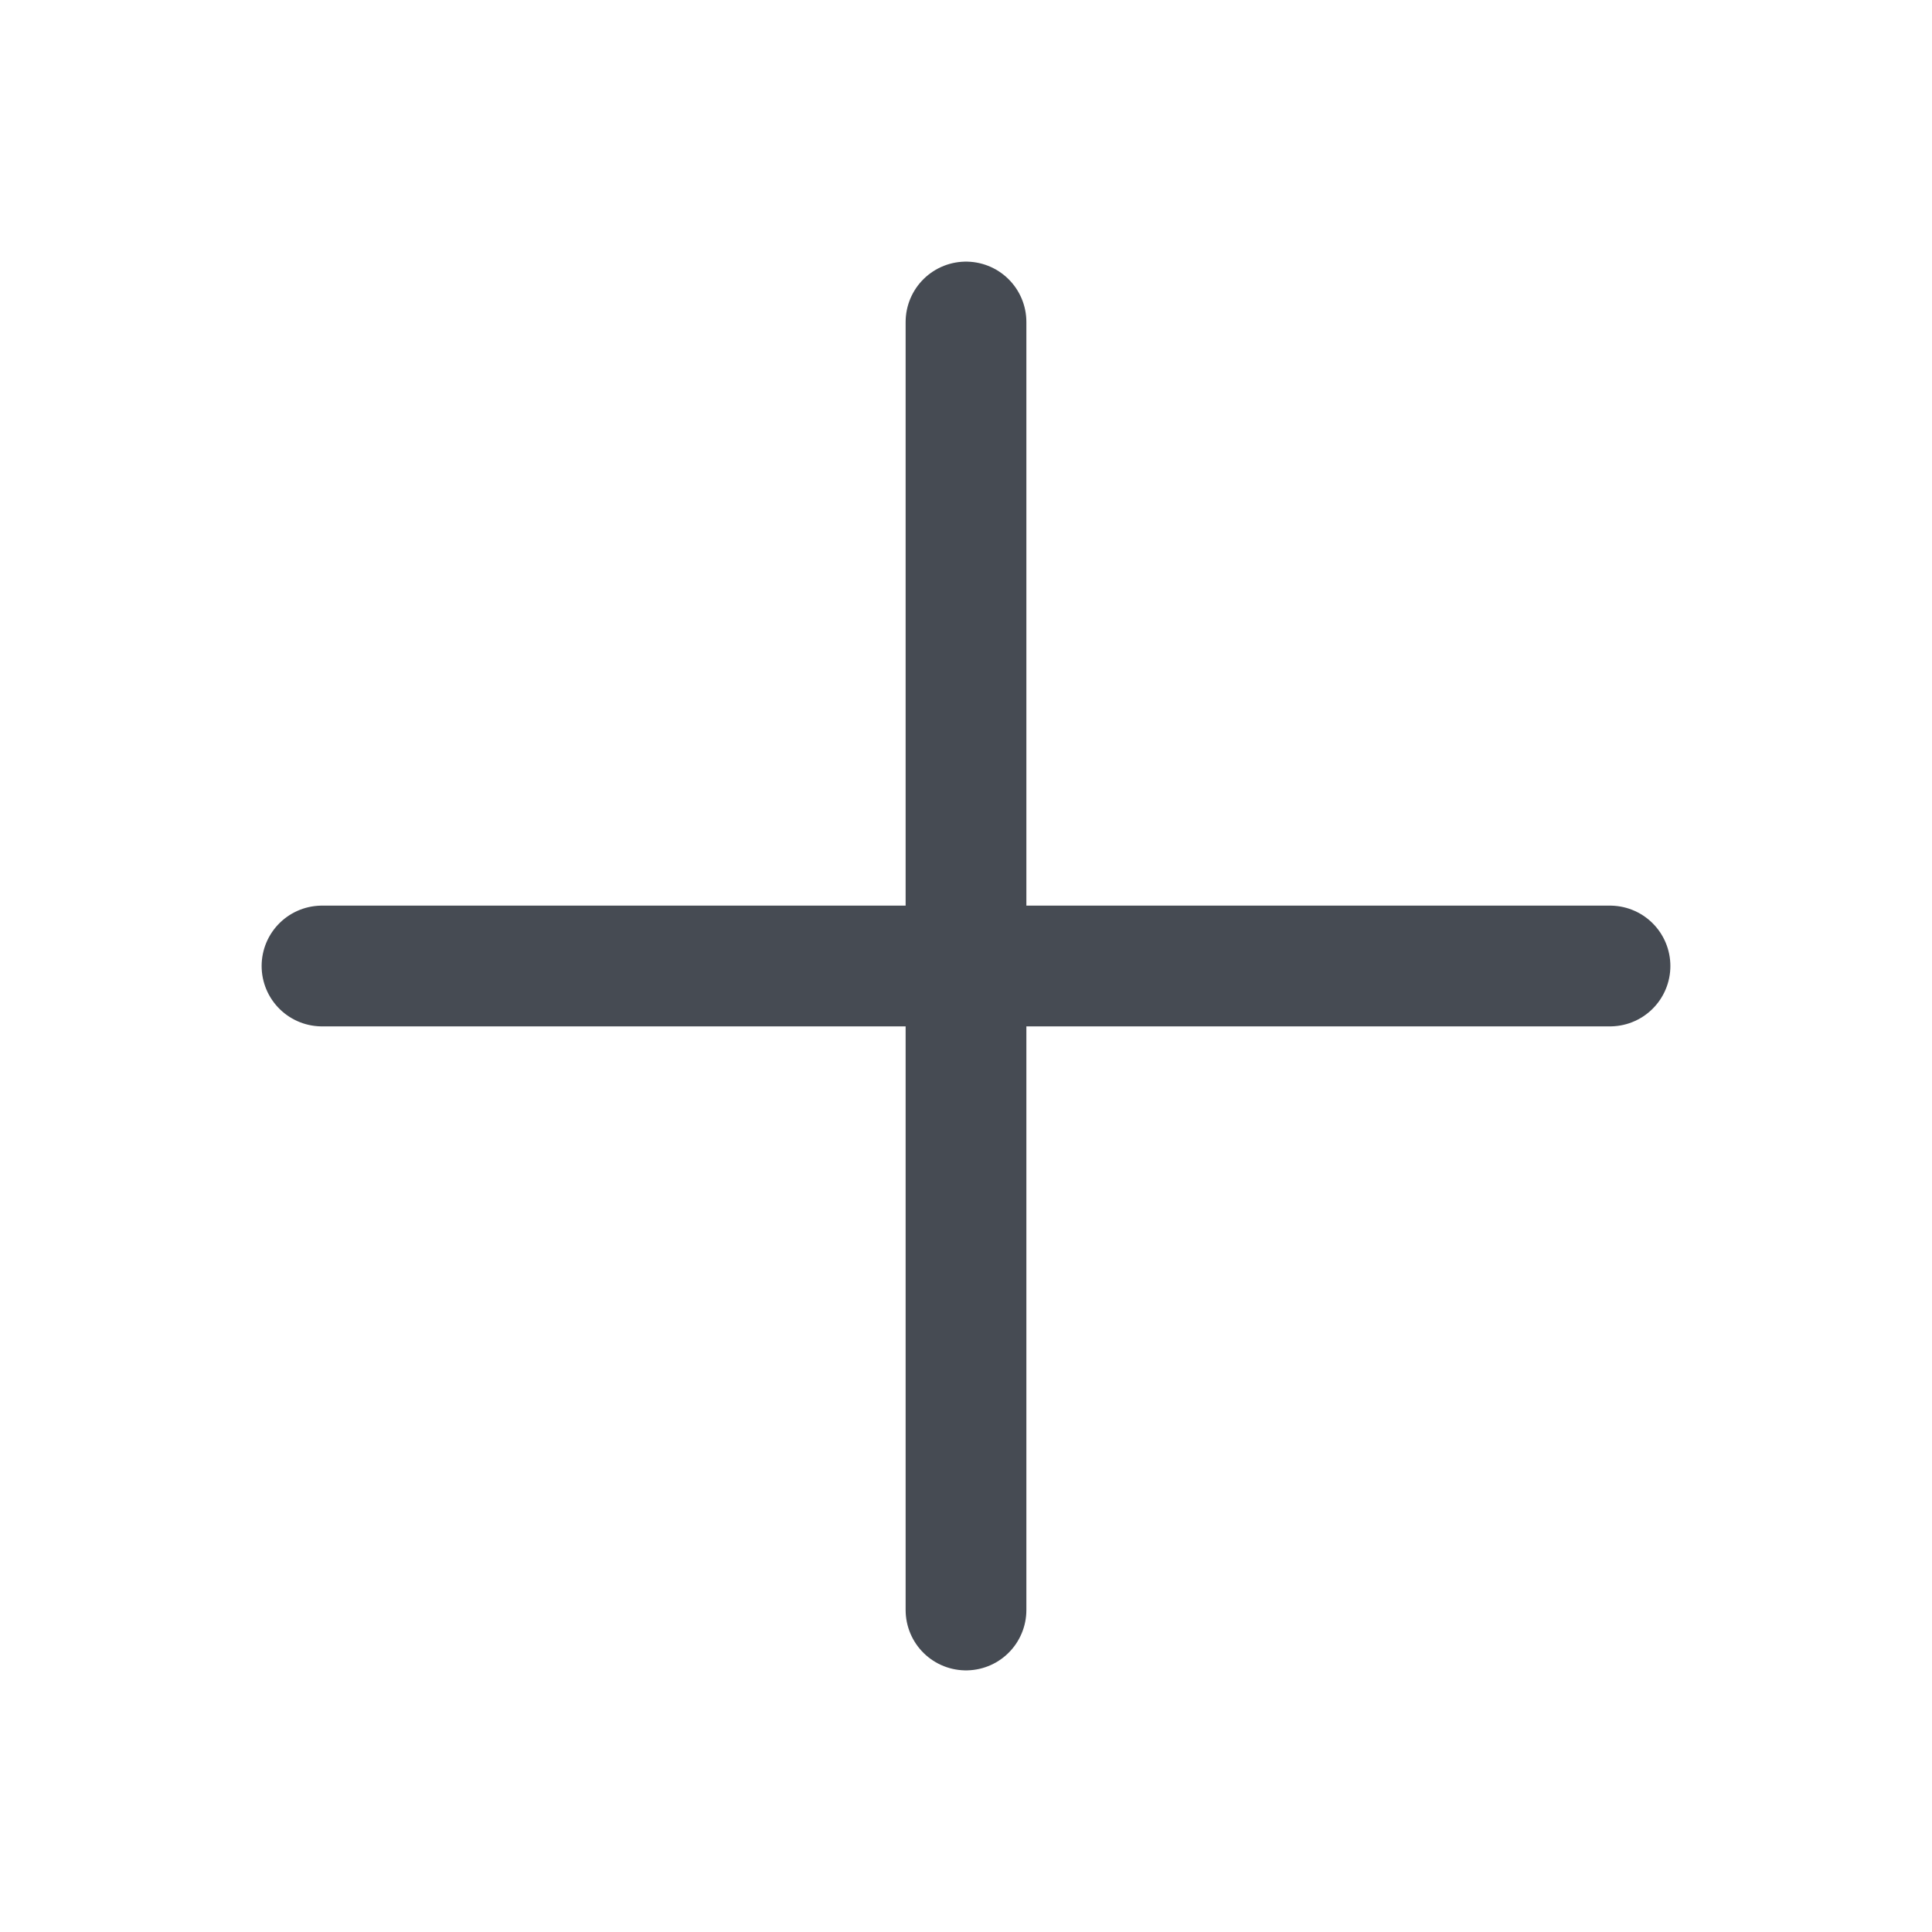
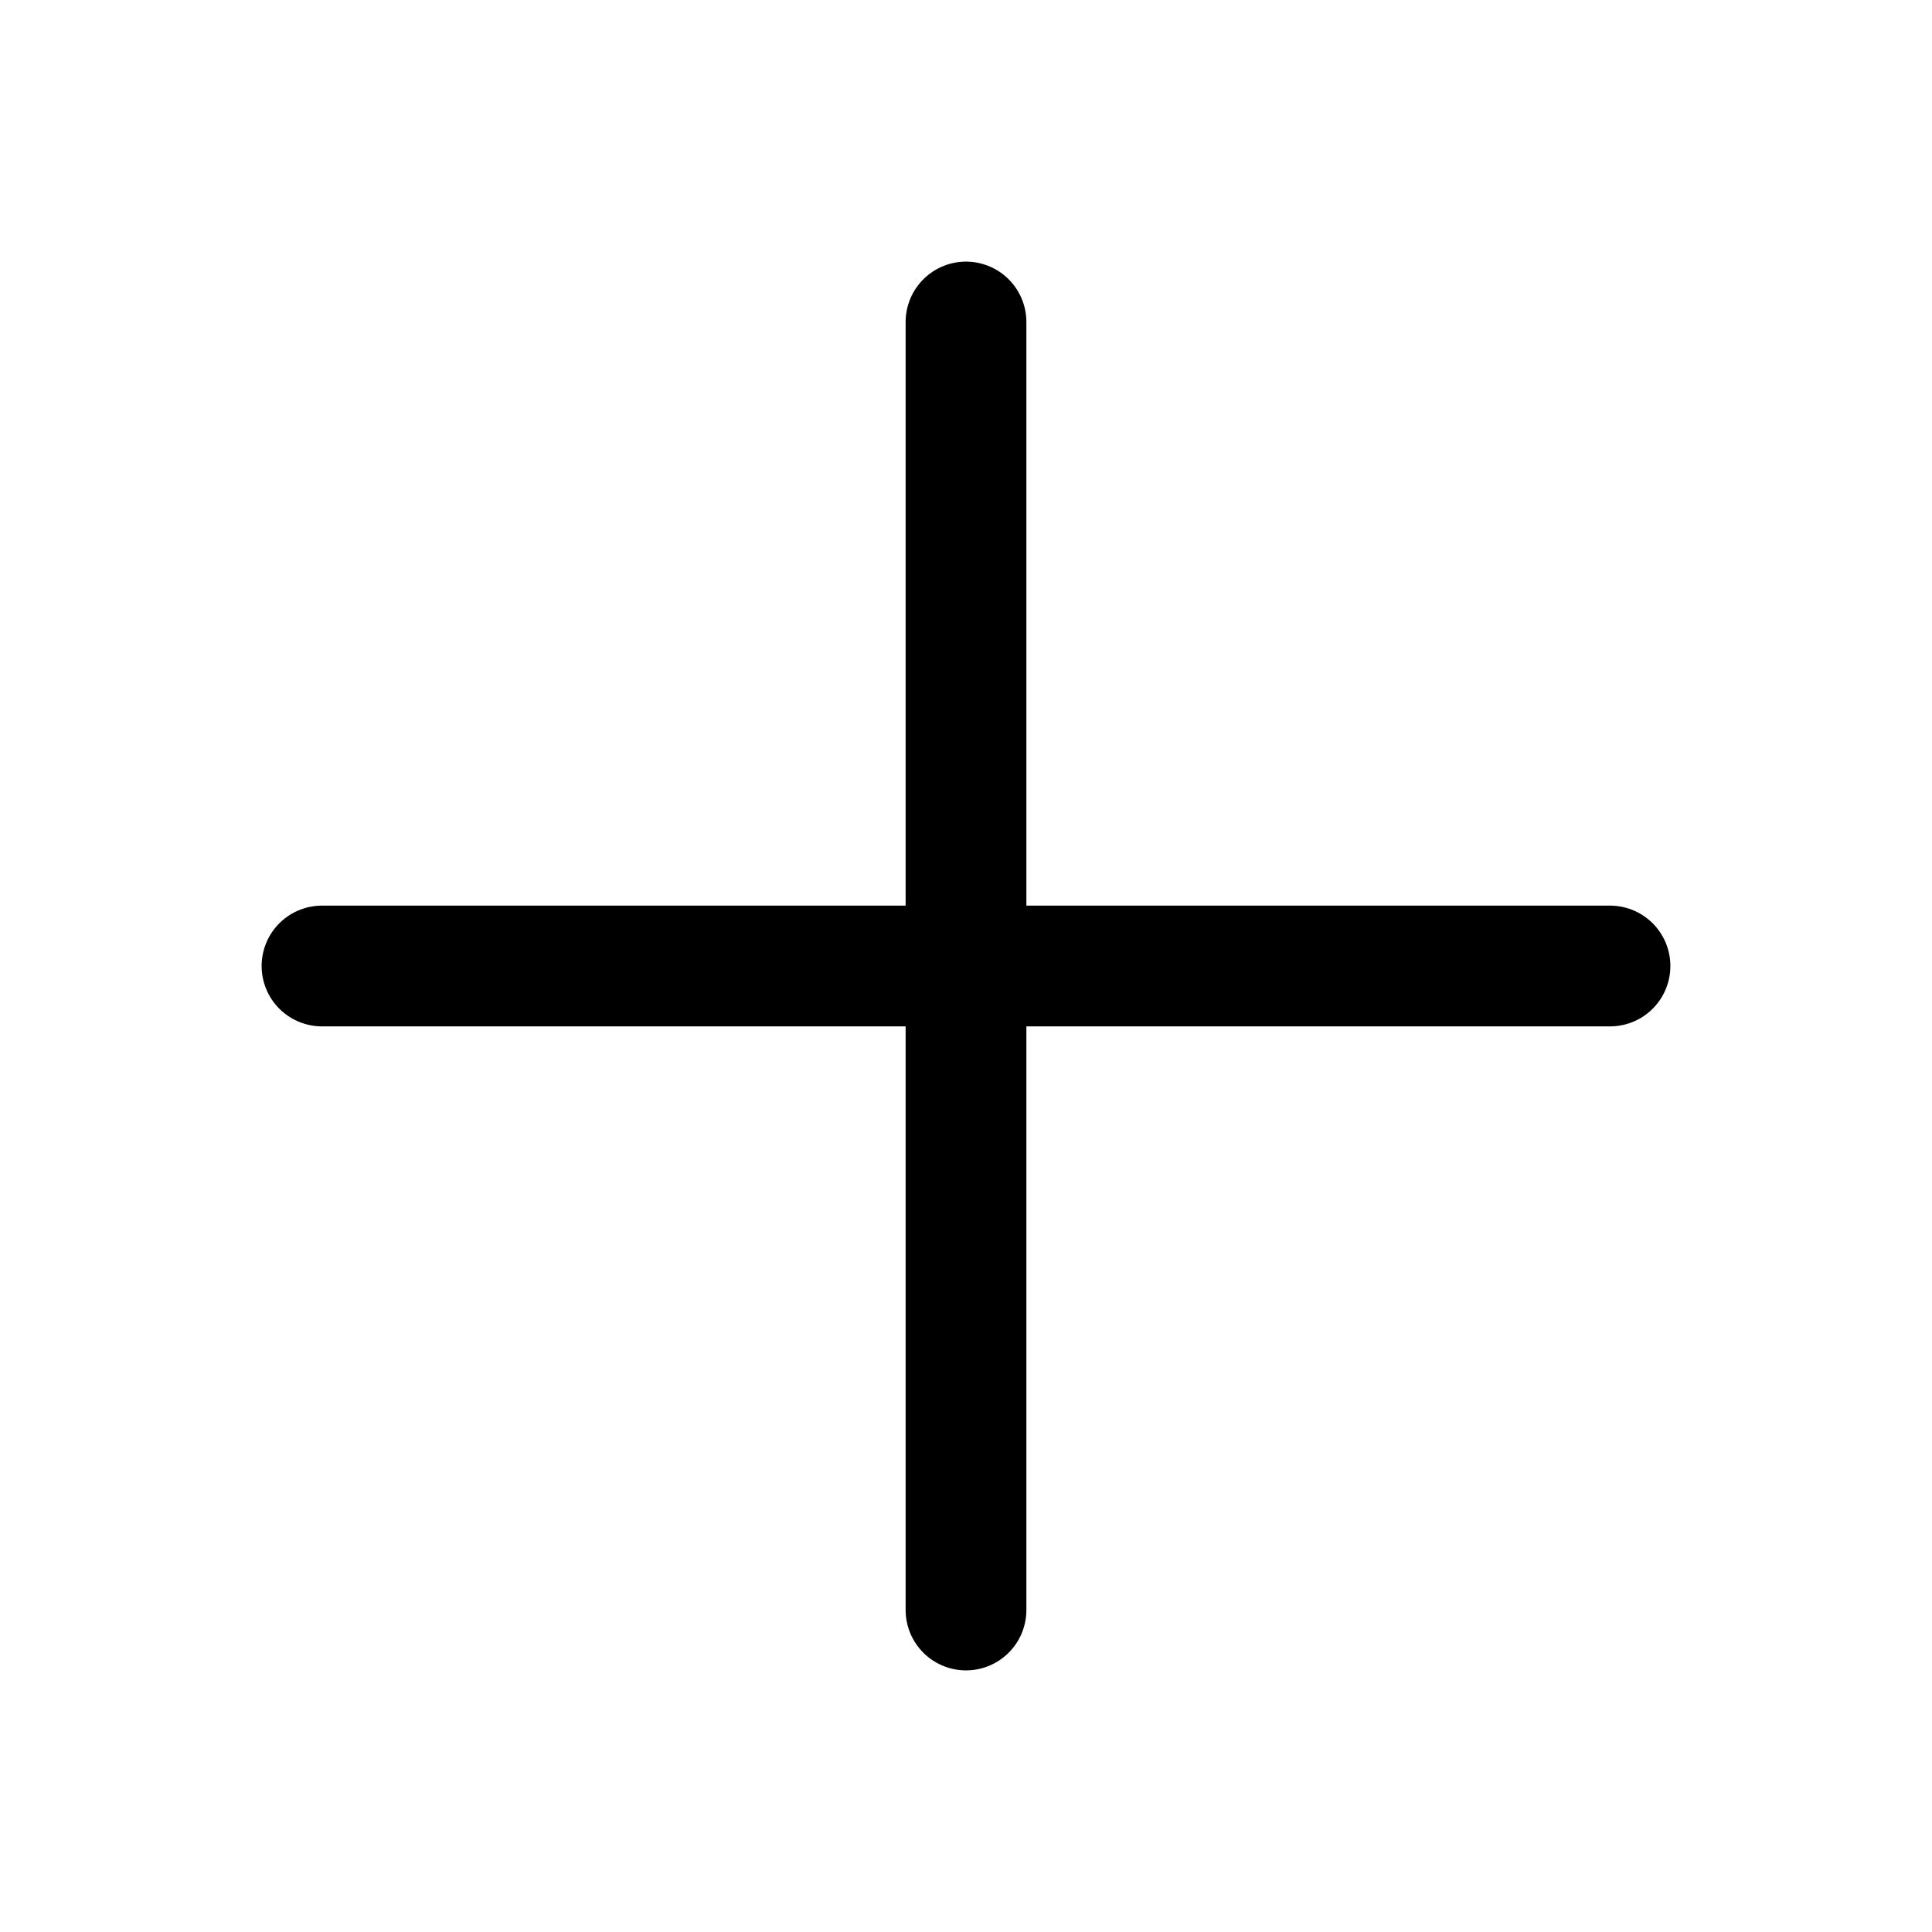
<svg xmlns="http://www.w3.org/2000/svg" width="24" height="24" viewBox="0 0 24 24" fill="none">
-   <path d="M12 20V12M12 12V4M12 12H20M12 12H4" stroke="#464B53" stroke-width="1.5" stroke-linecap="round" />
+   <path d="M12 20V12M12 12V4M12 12H20M12 12H4" stroke="currentColor" stroke-width="1.5" stroke-linecap="round" />
</svg>
